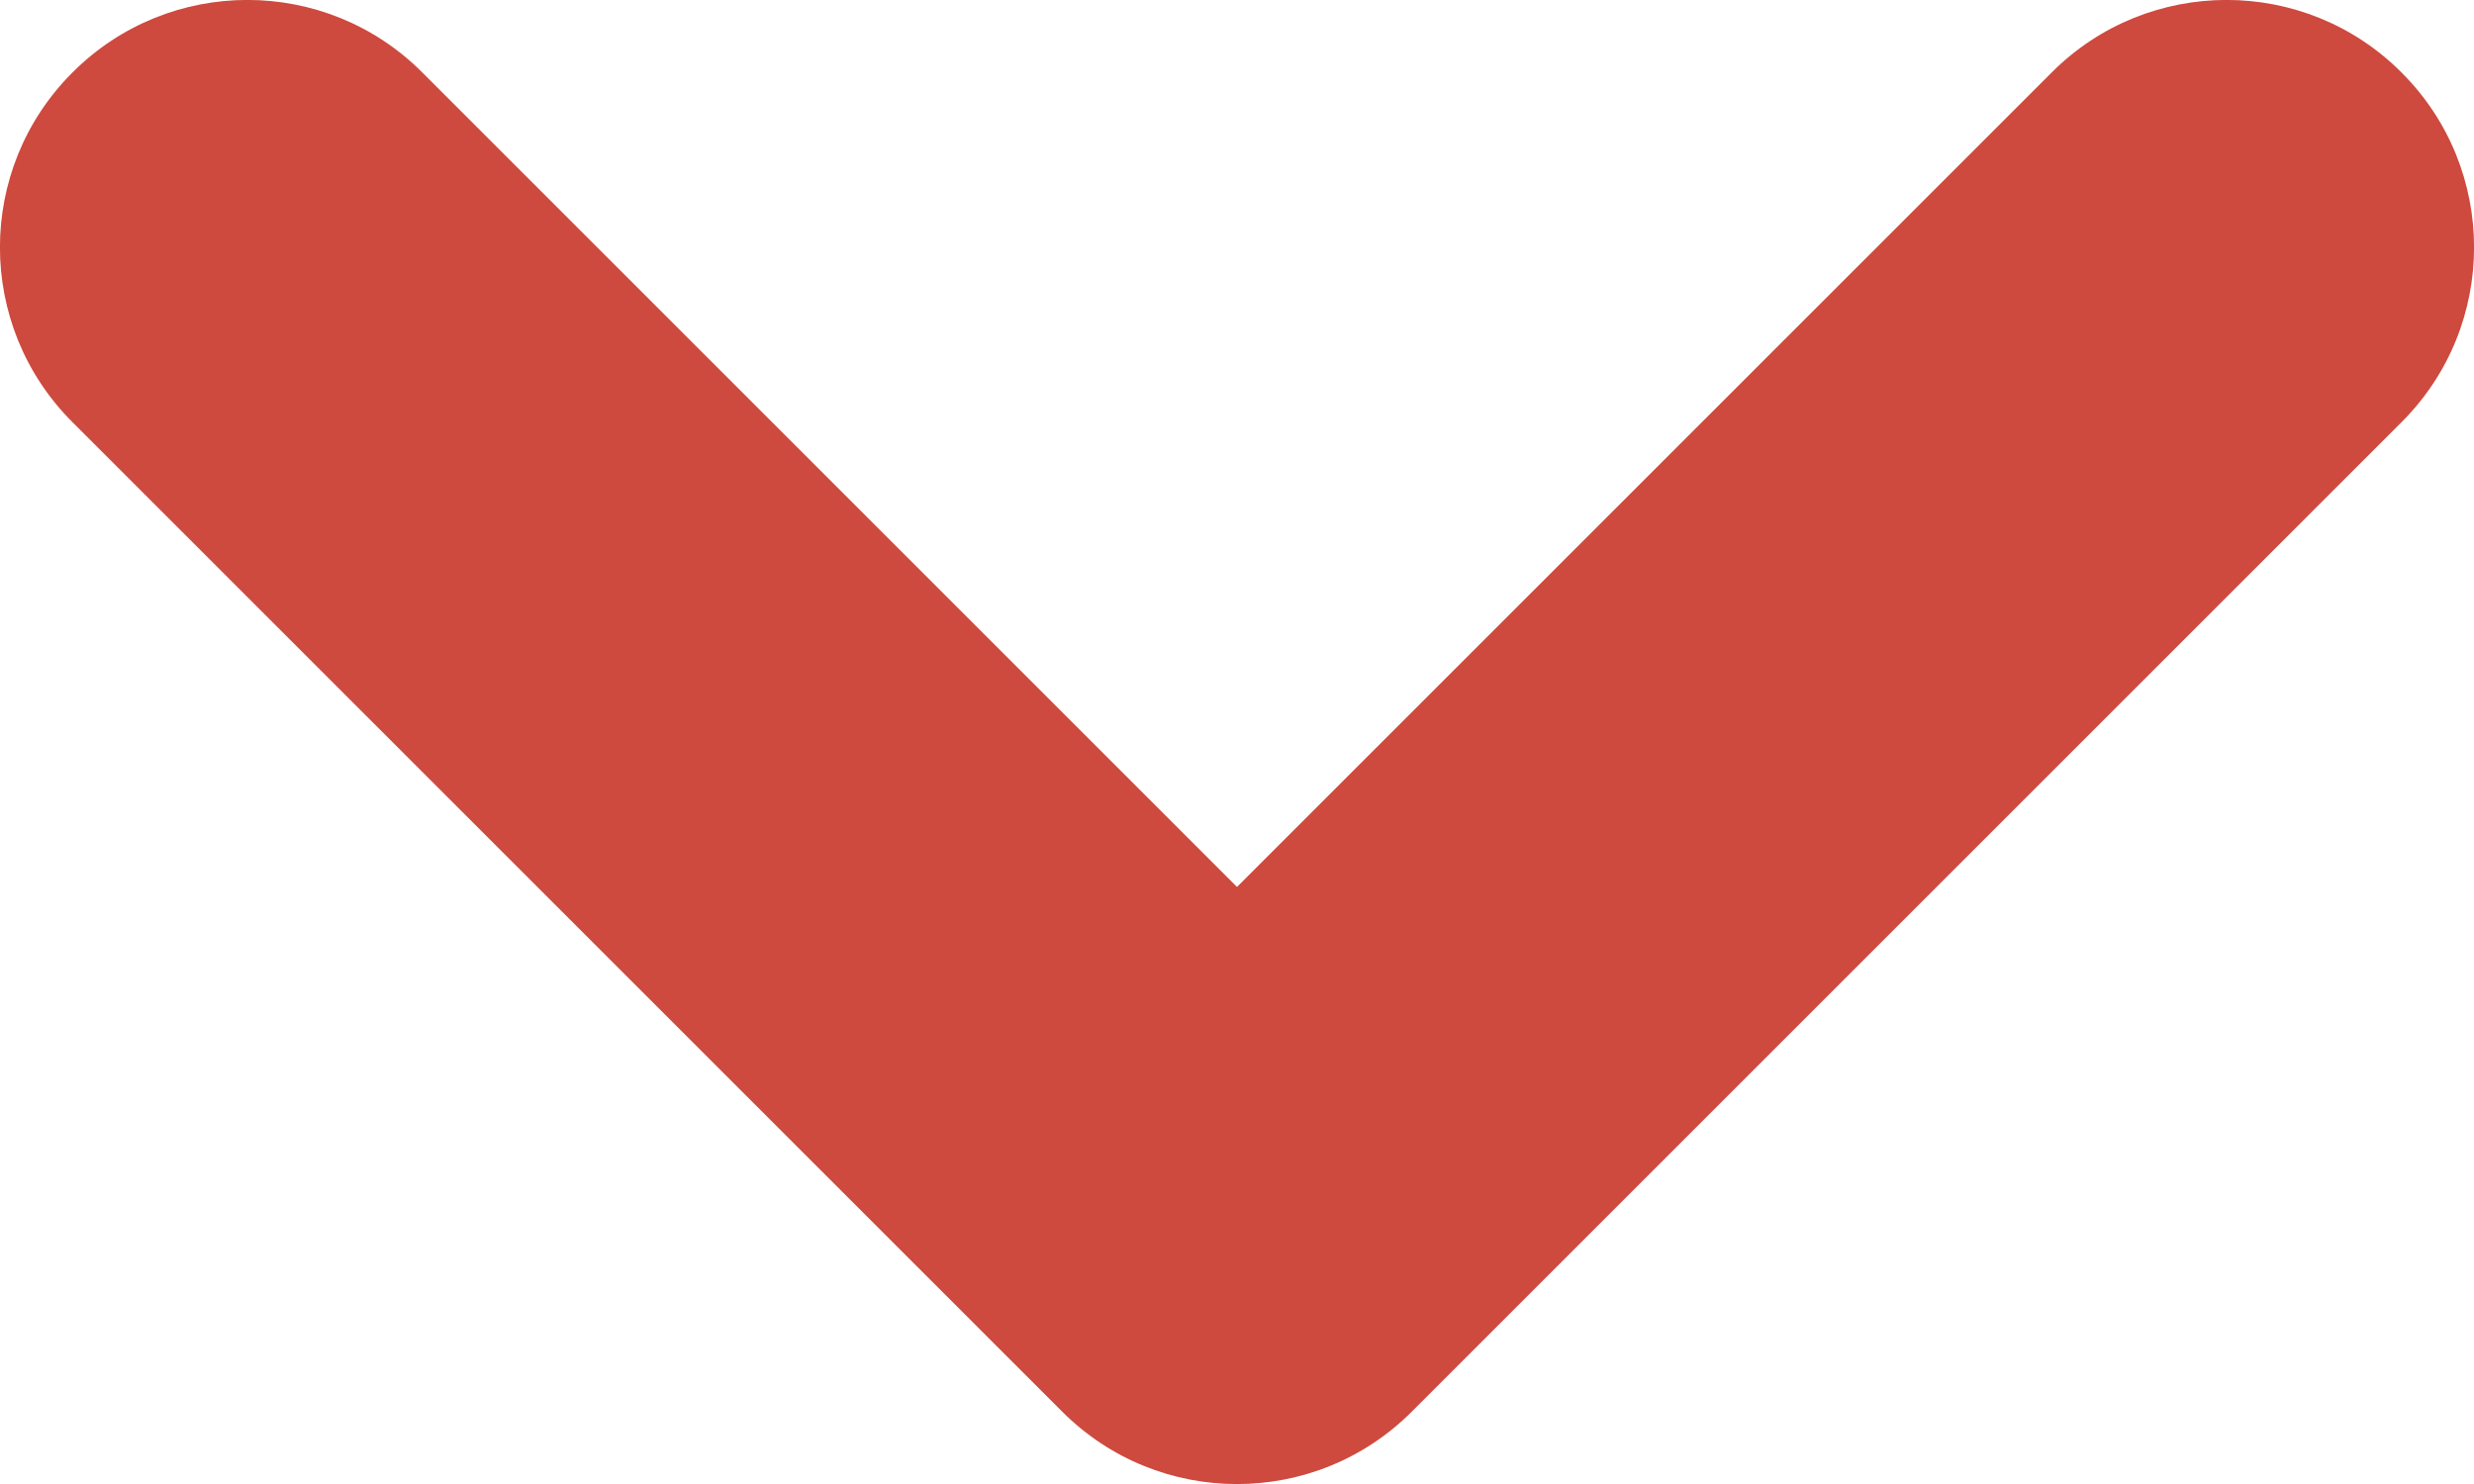
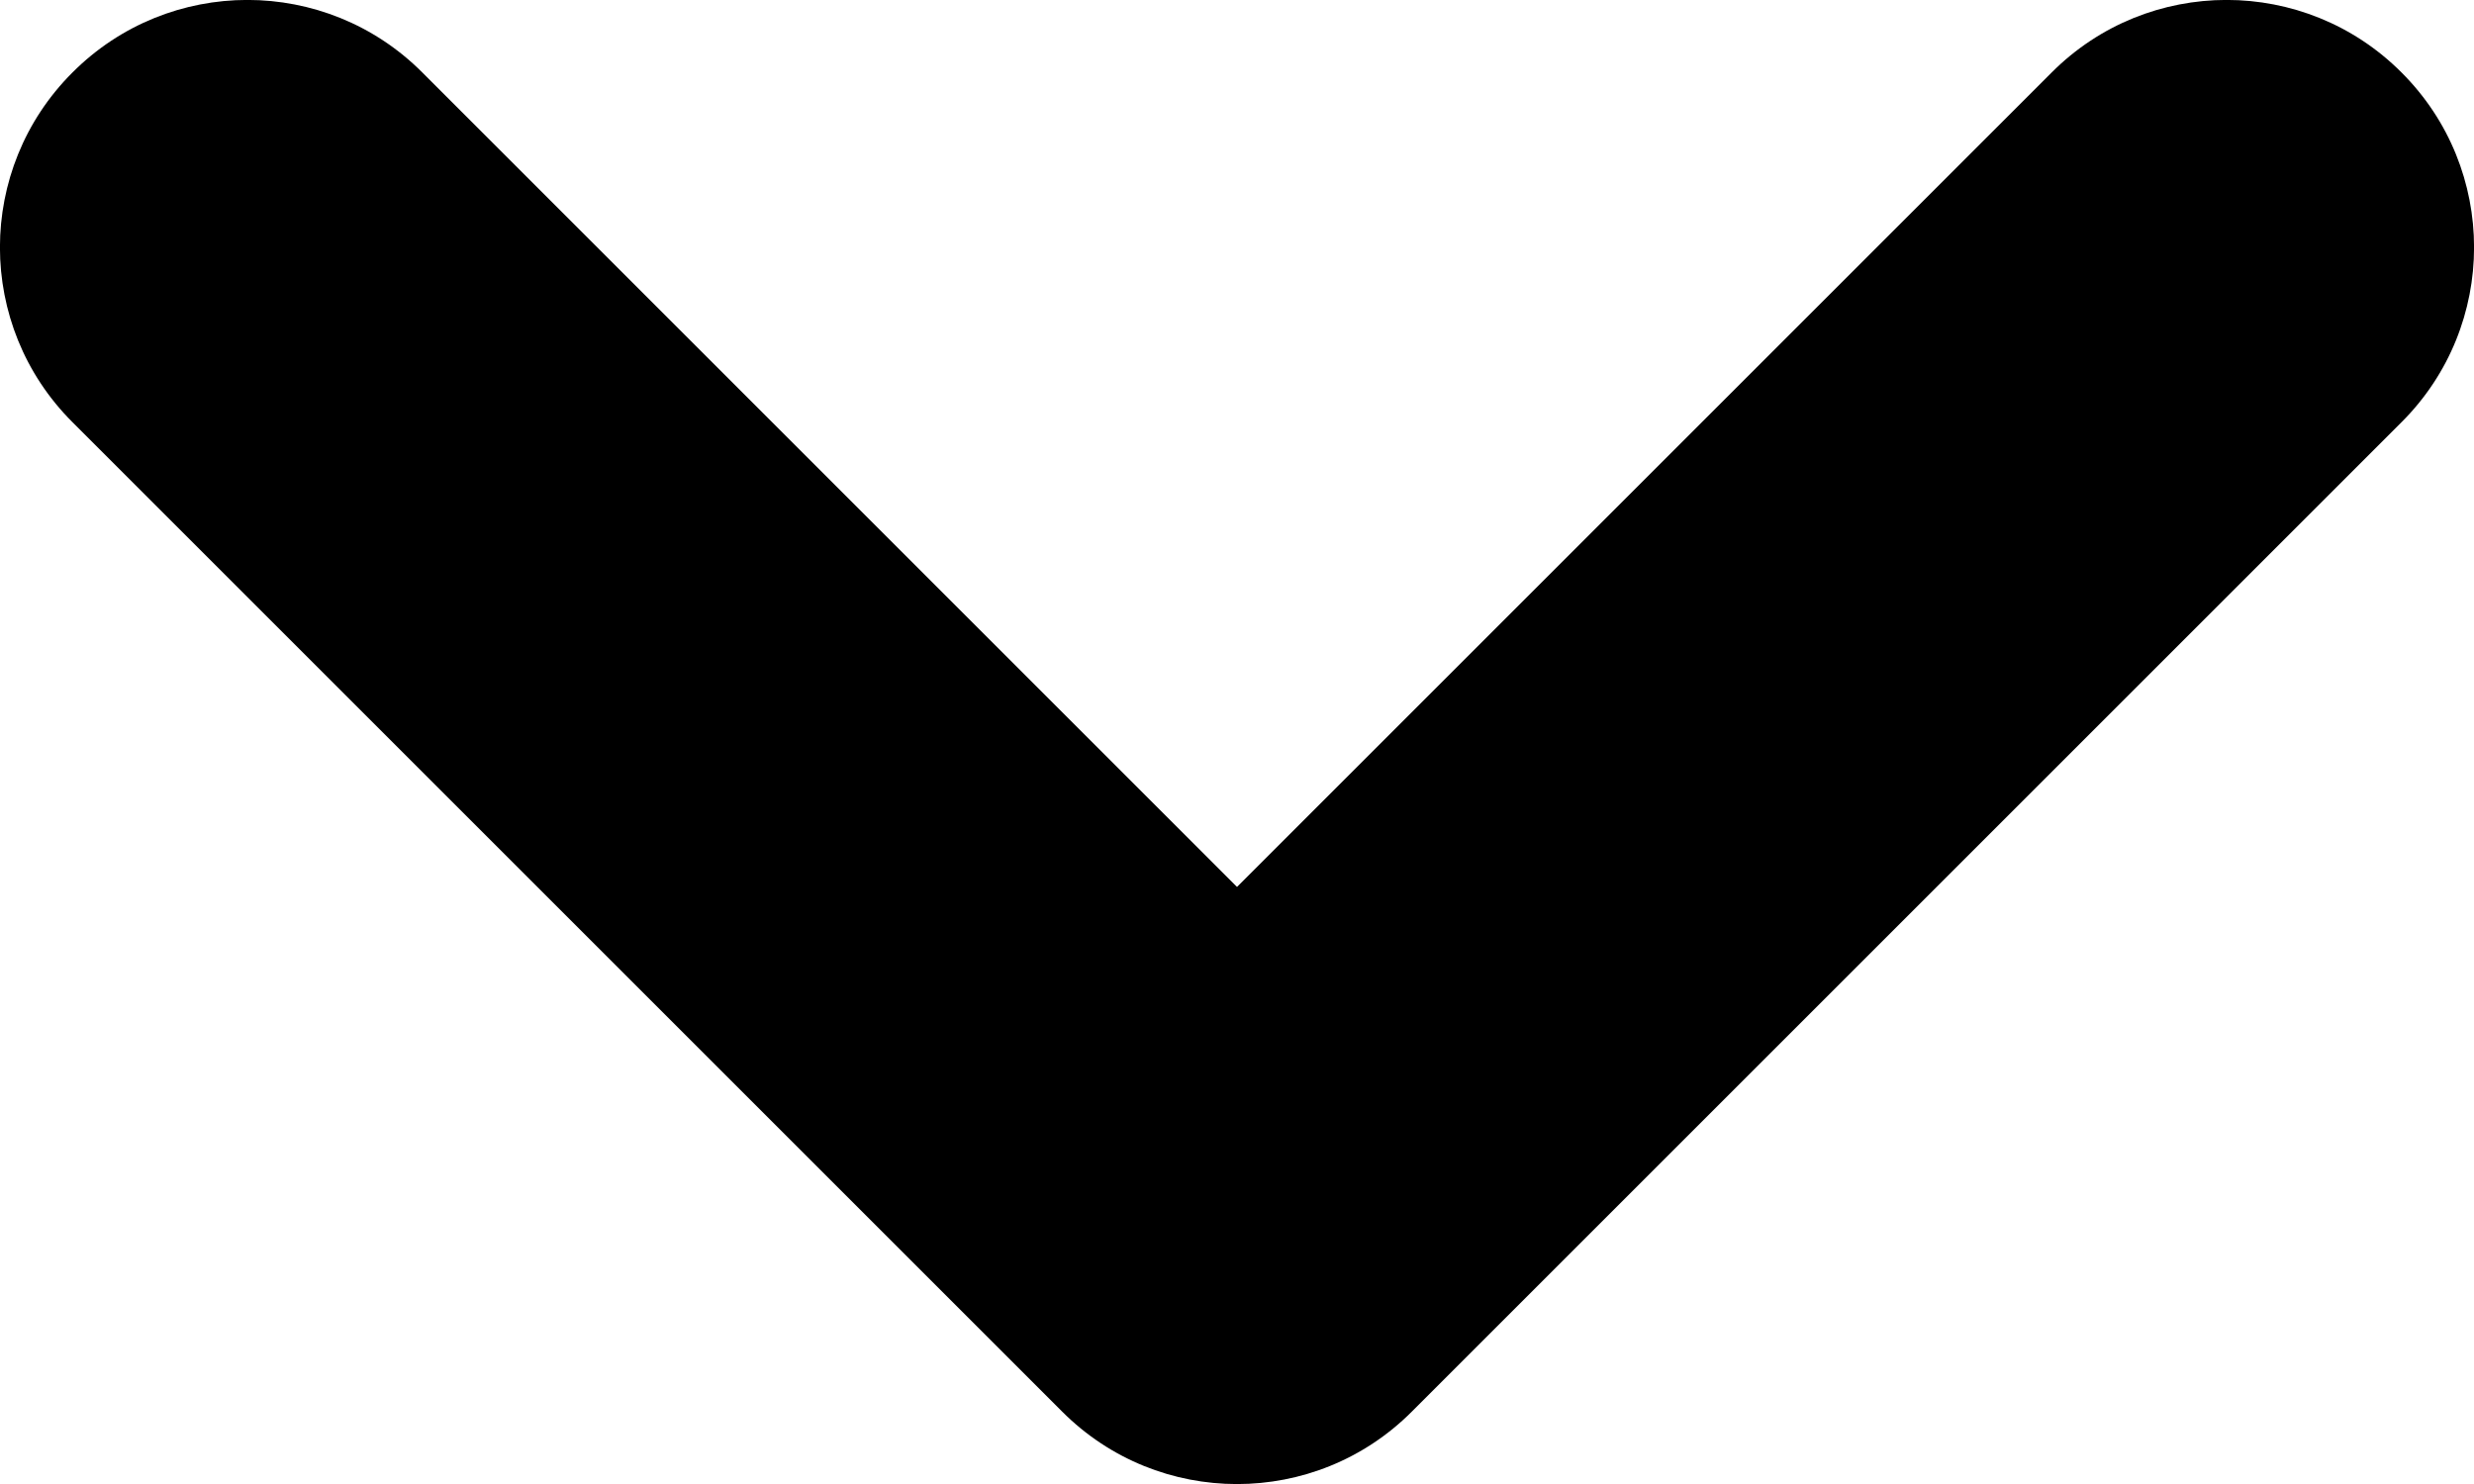
- <svg xmlns="http://www.w3.org/2000/svg" width="10" height="6" viewBox="0 0 10 6" fill="none">
-   <path fill-rule="evenodd" clip-rule="evenodd" d="M0.293 0.293C0.683 -0.098 1.317 -0.098 1.707 0.293L5 3.586L8.293 0.293C8.683 -0.098 9.317 -0.098 9.707 0.293C10.098 0.683 10.098 1.317 9.707 1.707L5.707 5.707C5.317 6.098 4.683 6.098 4.293 5.707L0.293 1.707C-0.098 1.317 -0.098 0.683 0.293 0.293Z" fill="#CE4A3E" />
+ <svg xmlns="http://www.w3.org/2000/svg" width="10" height="6" viewBox="0 0 10 6" fill="currentColor">
+   <path fill-rule="evenodd" clip-rule="evenodd" d="M0.293 0.293C0.683 -0.098 1.317 -0.098 1.707 0.293L5 3.586L8.293 0.293C8.683 -0.098 9.317 -0.098 9.707 0.293C10.098 0.683 10.098 1.317 9.707 1.707L5.707 5.707C5.317 6.098 4.683 6.098 4.293 5.707L0.293 1.707C-0.098 1.317 -0.098 0.683 0.293 0.293Z" />
</svg>
